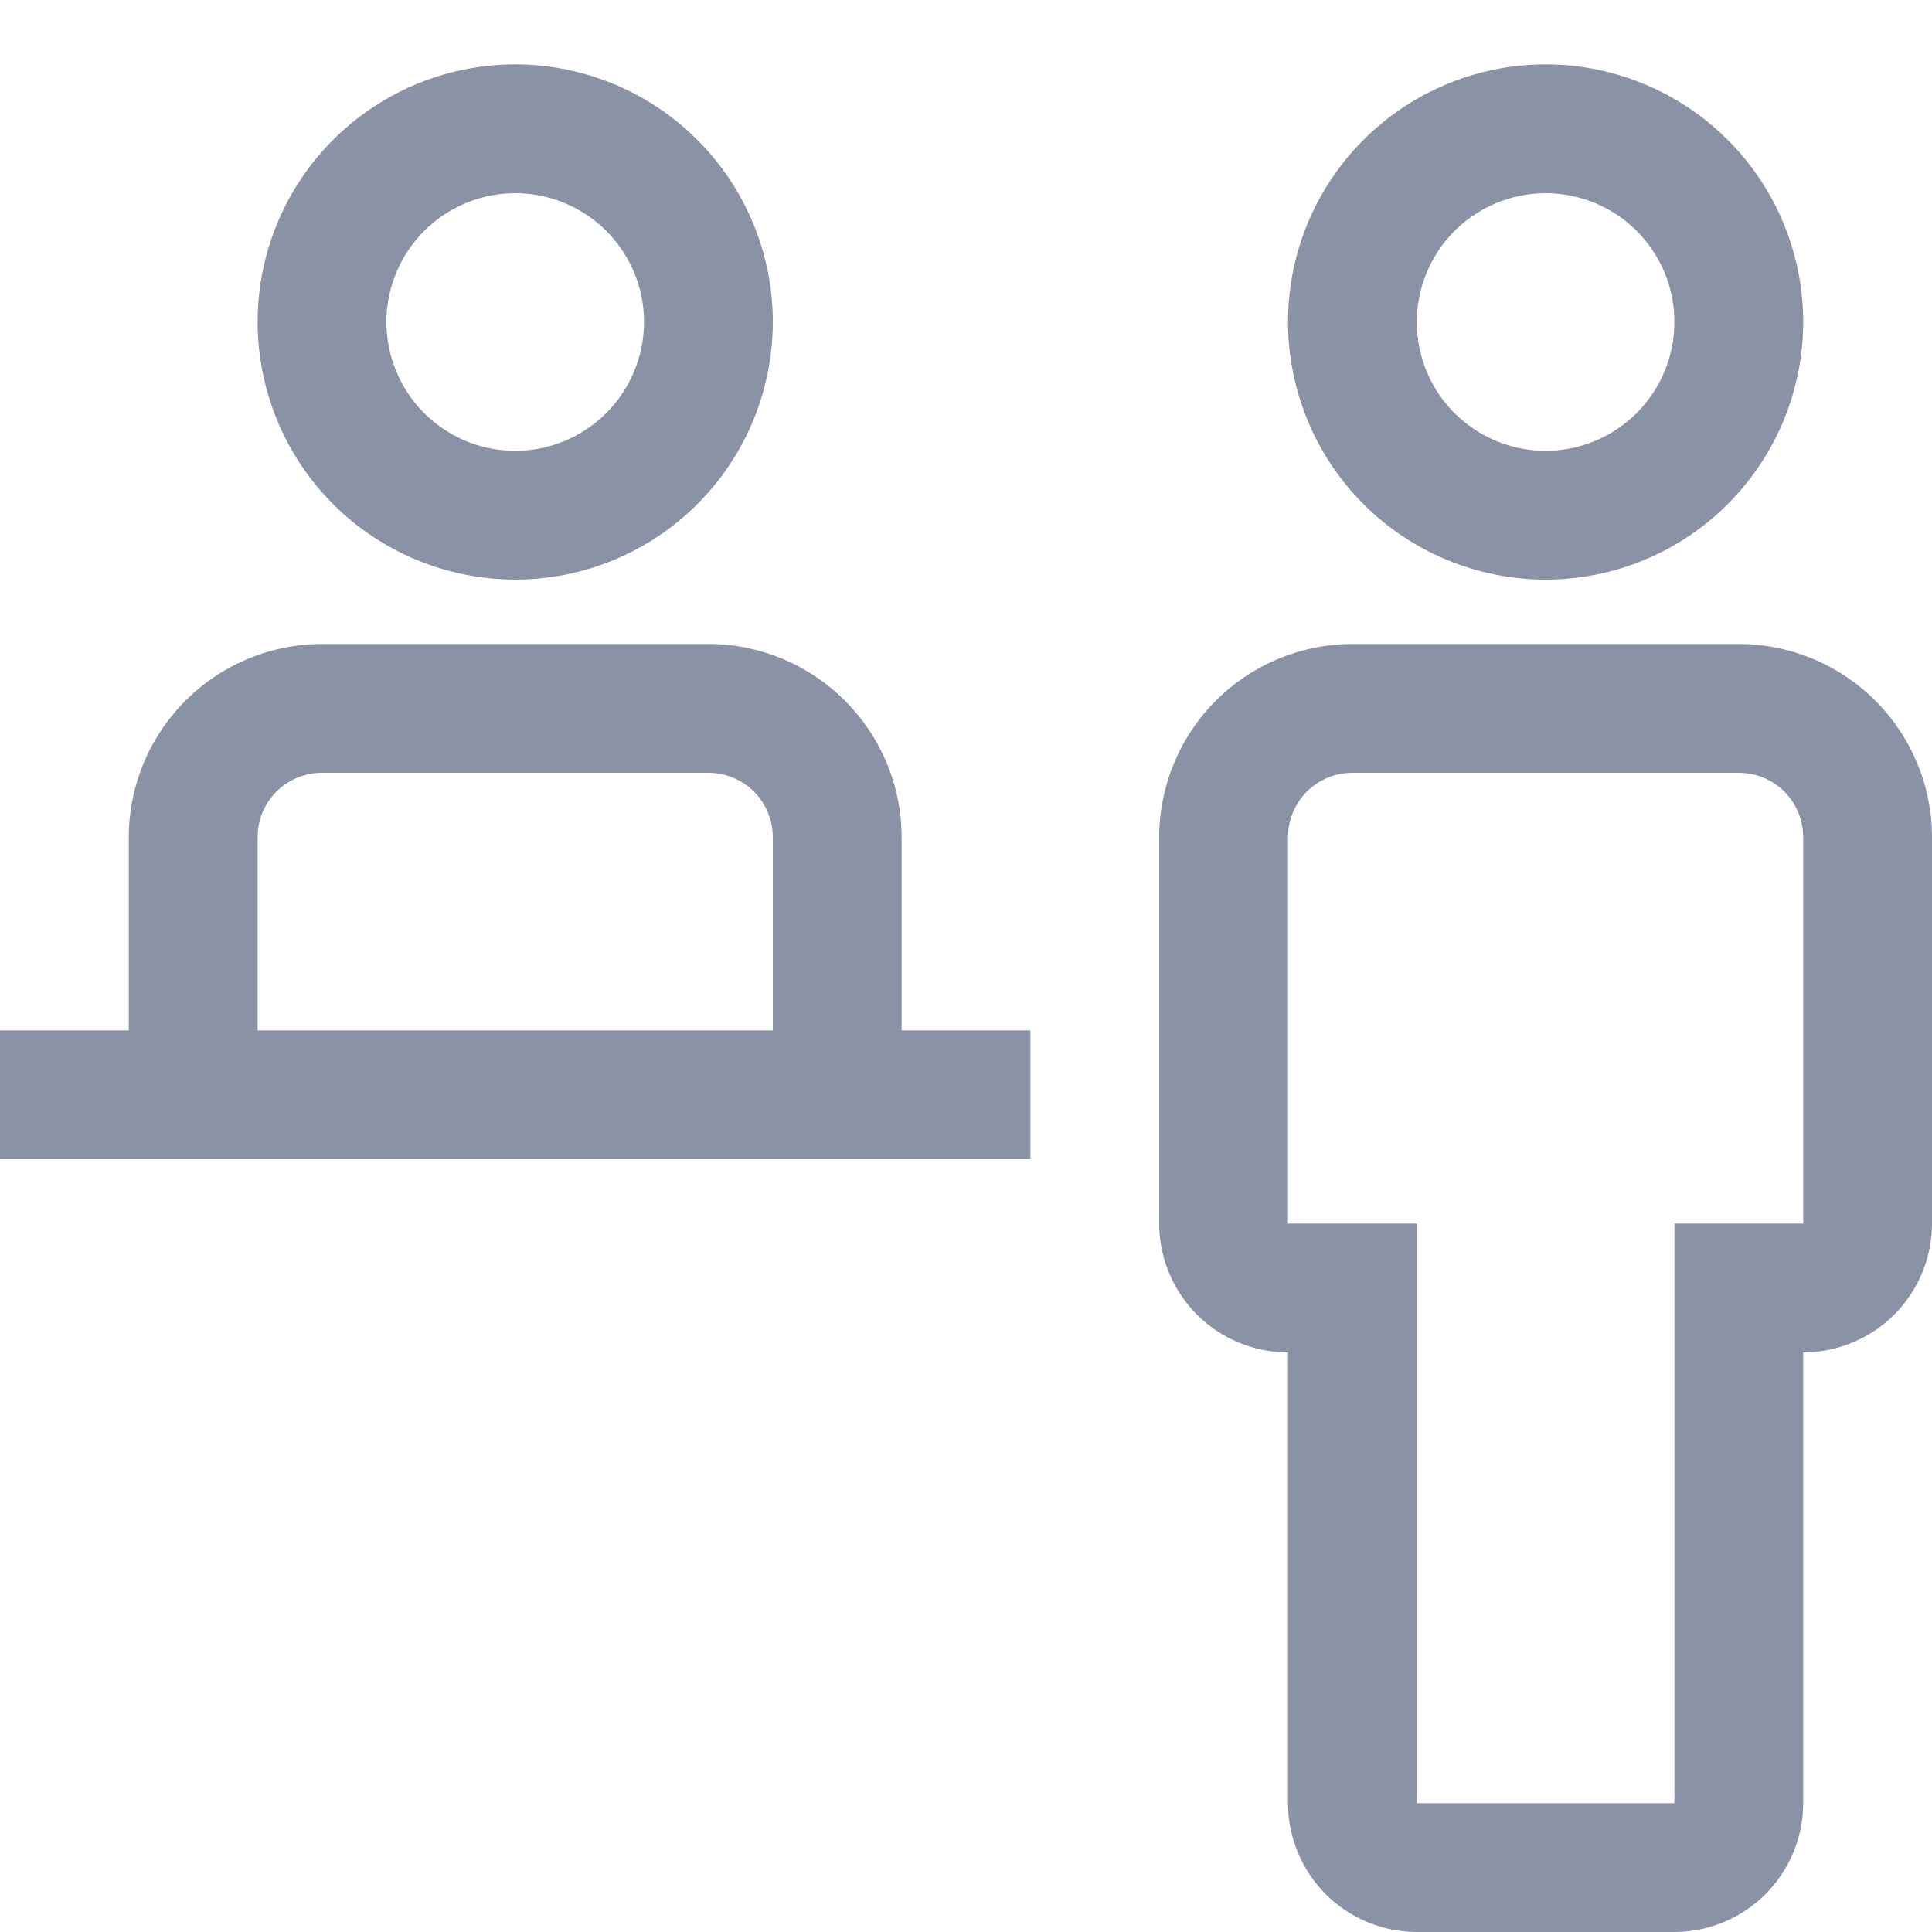
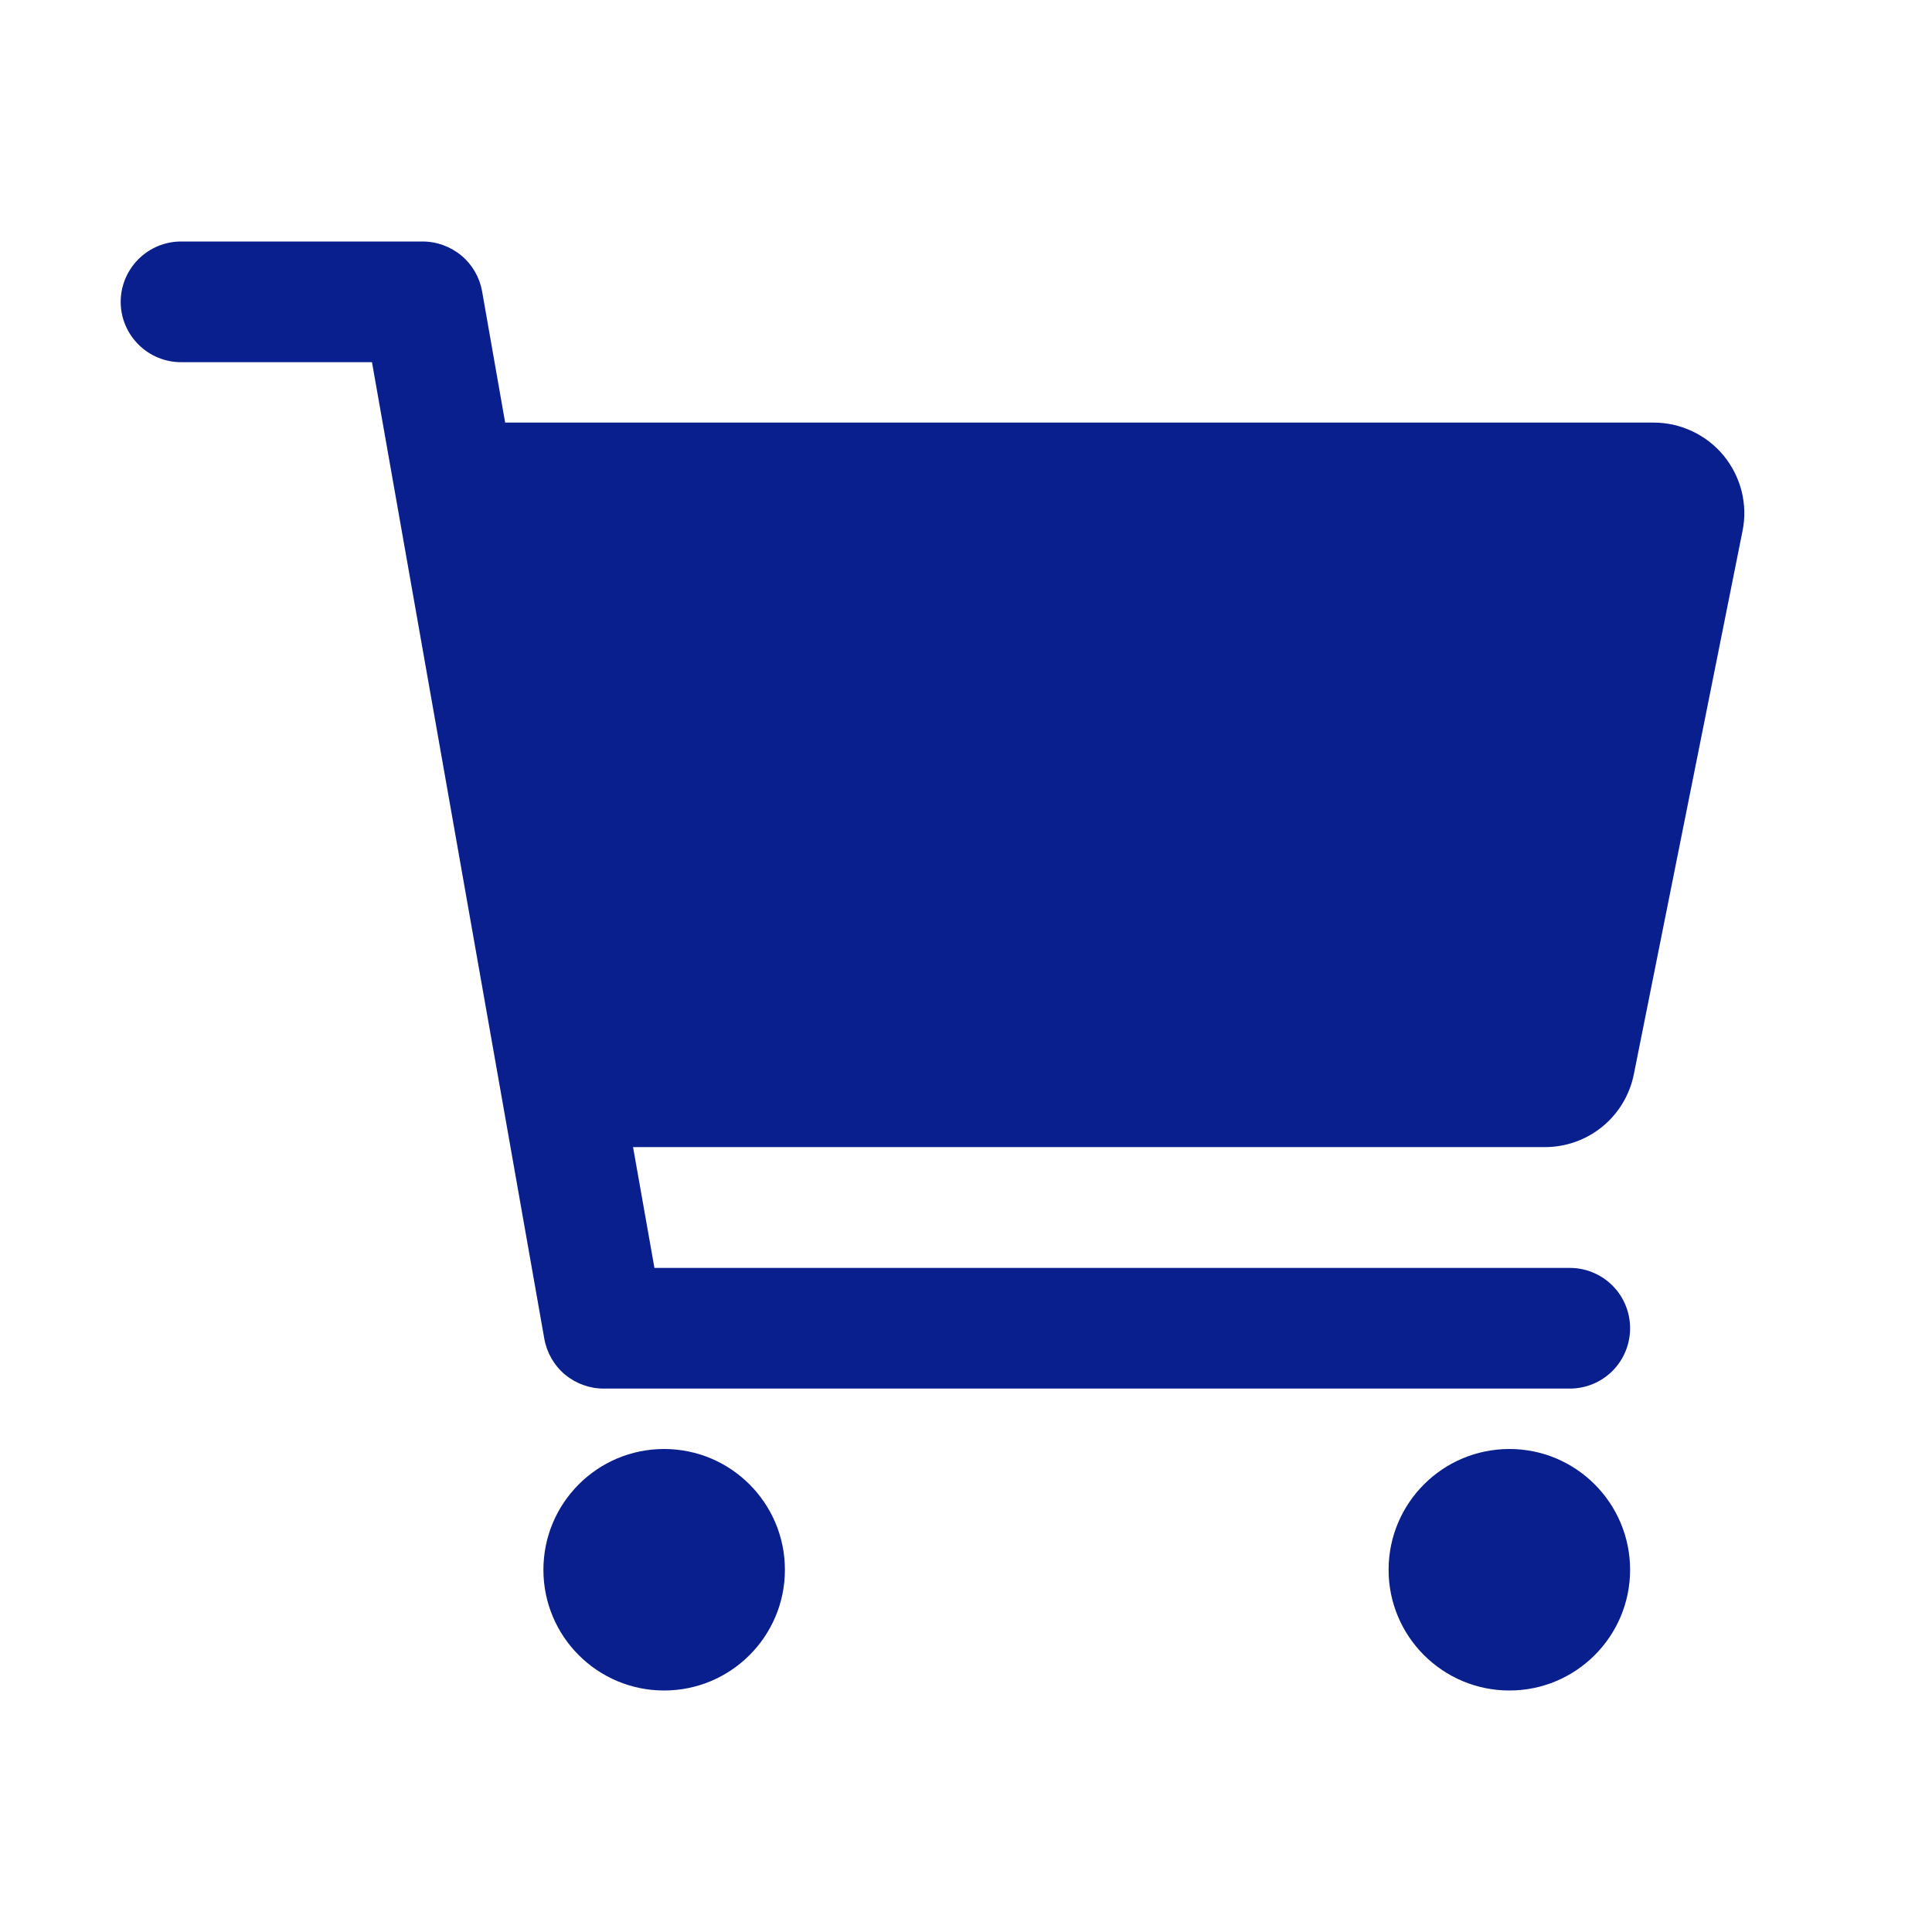
<svg xmlns="http://www.w3.org/2000/svg" width="15" height="15" viewBox="0 0 15 15" fill="none">
-   <path d="M13.5 5H10.5C10.102 5 9.721 5.159 9.44 5.44C9.159 5.721 9 6.102 9 6.5V9.5C9 9.765 9.106 10.019 9.293 10.207C9.481 10.394 9.735 10.5 10 10.5V14C10 14.265 10.106 14.519 10.293 14.707C10.481 14.894 10.735 15 11 15H13C13.265 15 13.519 14.894 13.707 14.707C13.894 14.519 14 14.265 14 14V10.5C14.265 10.5 14.519 10.394 14.707 10.207C14.894 10.019 15 9.765 15 9.5V6.5C15 6.102 14.841 5.721 14.56 5.44C14.279 5.159 13.898 5 13.5 5ZM14 9.5H13V14H11V9.5H10V6.5C10 6.367 10.053 6.24 10.146 6.146C10.24 6.053 10.367 6 10.5 6H13.5C13.633 6 13.76 6.053 13.854 6.146C13.947 6.24 14 6.367 14 6.5V9.5ZM10 2.5C10 2.104 10.117 1.718 10.337 1.389C10.557 1.06 10.869 0.804 11.235 0.652C11.6 0.501 12.002 0.461 12.39 0.538C12.778 0.616 13.134 0.806 13.414 1.086C13.694 1.365 13.884 1.722 13.962 2.11C14.039 2.498 13.999 2.9 13.848 3.265C13.696 3.631 13.44 3.943 13.111 4.163C12.782 4.383 12.396 4.5 12 4.5C11.47 4.499 10.961 4.289 10.586 3.914C10.211 3.539 10.001 3.03 10 2.5ZM11 2.5C11 2.698 11.059 2.891 11.168 3.056C11.278 3.22 11.435 3.348 11.617 3.424C11.8 3.5 12.001 3.519 12.195 3.481C12.389 3.442 12.567 3.347 12.707 3.207C12.847 3.067 12.942 2.889 12.981 2.695C13.019 2.501 13 2.3 12.924 2.117C12.848 1.935 12.72 1.778 12.556 1.669C12.391 1.559 12.198 1.5 12 1.5C11.735 1.5 11.481 1.606 11.293 1.793C11.106 1.981 11 2.235 11 2.5ZM7 8V6.5C7 6.102 6.841 5.721 6.56 5.44C6.279 5.159 5.898 5 5.5 5H2.5C2.102 5 1.721 5.159 1.44 5.44C1.159 5.721 1 6.102 1 6.5V8H0V9H8V8H7ZM2 6.5C2 6.367 2.053 6.24 2.146 6.146C2.24 6.053 2.367 6 2.5 6H5.5C5.633 6 5.76 6.053 5.854 6.146C5.947 6.24 6 6.367 6 6.5V8H2V6.5ZM2 2.5C2 2.104 2.117 1.718 2.337 1.389C2.557 1.06 2.869 0.804 3.235 0.652C3.6 0.501 4.002 0.461 4.39 0.538C4.778 0.616 5.135 0.806 5.414 1.086C5.694 1.365 5.884 1.722 5.962 2.11C6.039 2.498 5.999 2.9 5.848 3.265C5.696 3.631 5.44 3.943 5.111 4.163C4.782 4.383 4.396 4.5 4 4.5C3.47 4.499 2.961 4.289 2.586 3.914C2.211 3.539 2.001 3.03 2 2.5ZM3 2.5C3 2.698 3.059 2.891 3.169 3.056C3.278 3.22 3.435 3.348 3.617 3.424C3.8 3.5 4.001 3.519 4.195 3.481C4.389 3.442 4.567 3.347 4.707 3.207C4.847 3.067 4.942 2.889 4.981 2.695C5.019 2.501 5 2.3 4.924 2.117C4.848 1.935 4.72 1.778 4.556 1.669C4.391 1.559 4.198 1.5 4 1.5C3.735 1.5 3.481 1.606 3.293 1.793C3.106 1.981 3 2.235 3 2.5Z" fill="#8A92A6" />
+   <path d="M5.156 13.125C5.674 13.125 6.094 12.705 6.094 12.188C6.094 11.67 5.674 11.25 5.156 11.25C4.638 11.25 4.219 11.67 4.219 12.188C4.219 12.705 4.638 13.125 5.156 13.125Z" fill="#091F8E" />
+   <path d="M11.719 13.125C12.236 13.125 12.656 12.705 12.656 12.188C12.656 11.67 12.236 11.25 11.719 11.25C11.201 11.25 10.781 11.67 10.781 12.188C10.781 12.705 11.201 13.125 11.719 13.125Z" fill="#091F8E" />
+   <path d="M13.383 3.538C13.317 3.458 13.234 3.393 13.14 3.349C13.046 3.304 12.943 3.281 12.839 3.281H3.922L3.743 2.262C3.724 2.154 3.667 2.055 3.583 1.985C3.498 1.914 3.391 1.875 3.281 1.875H1.406C1.282 1.875 1.163 1.924 1.075 2.012C0.987 2.1 0.937 2.219 0.937 2.344C0.937 2.468 0.987 2.587 1.075 2.675C1.163 2.763 1.282 2.812 1.406 2.812H2.888L4.226 10.394C4.245 10.502 4.302 10.601 4.386 10.672C4.471 10.742 4.577 10.781 4.687 10.781H12.187C12.312 10.781 12.431 10.732 12.519 10.644C12.607 10.556 12.656 10.437 12.656 10.312C12.656 10.188 12.607 10.069 12.519 9.981C12.431 9.893 12.312 9.844 12.187 9.844H5.081L4.915 8.906H11.995C12.158 8.906 12.315 8.85 12.441 8.747C12.567 8.644 12.653 8.5 12.685 8.341L13.529 4.122C13.55 4.02 13.547 3.915 13.522 3.814C13.496 3.713 13.449 3.619 13.383 3.538Z" fill="#091F8E" />
</svg>
